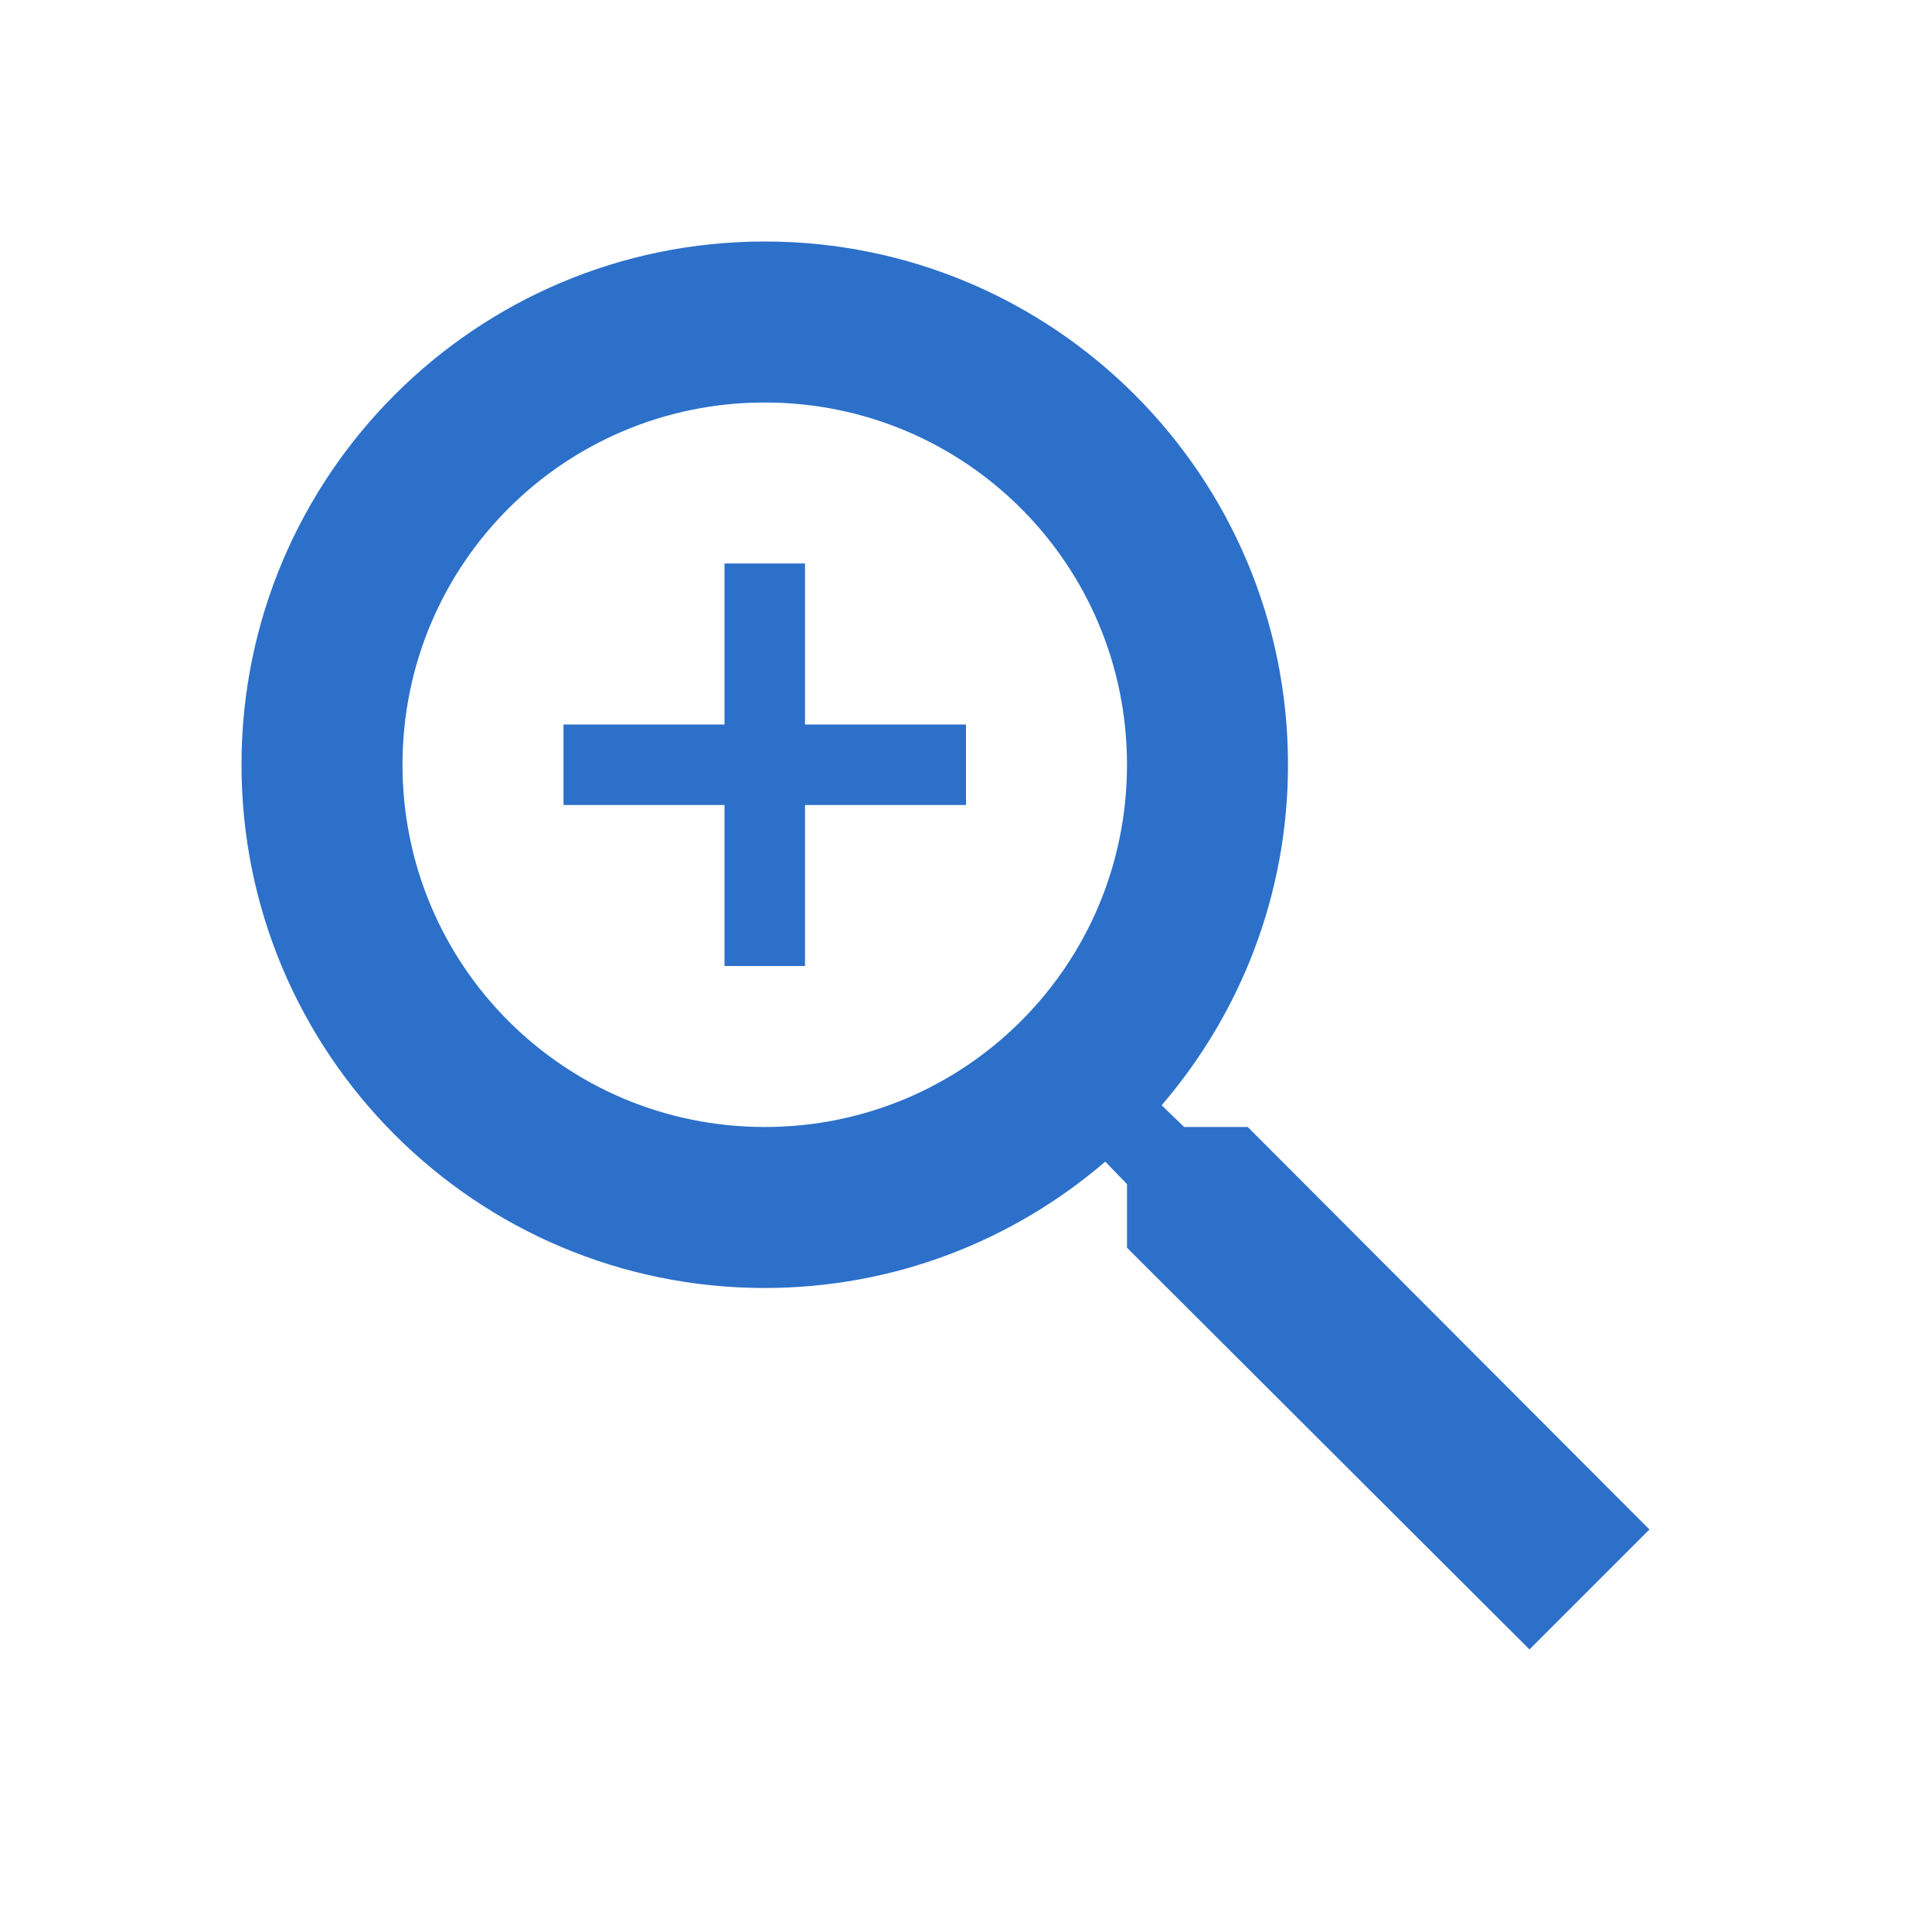
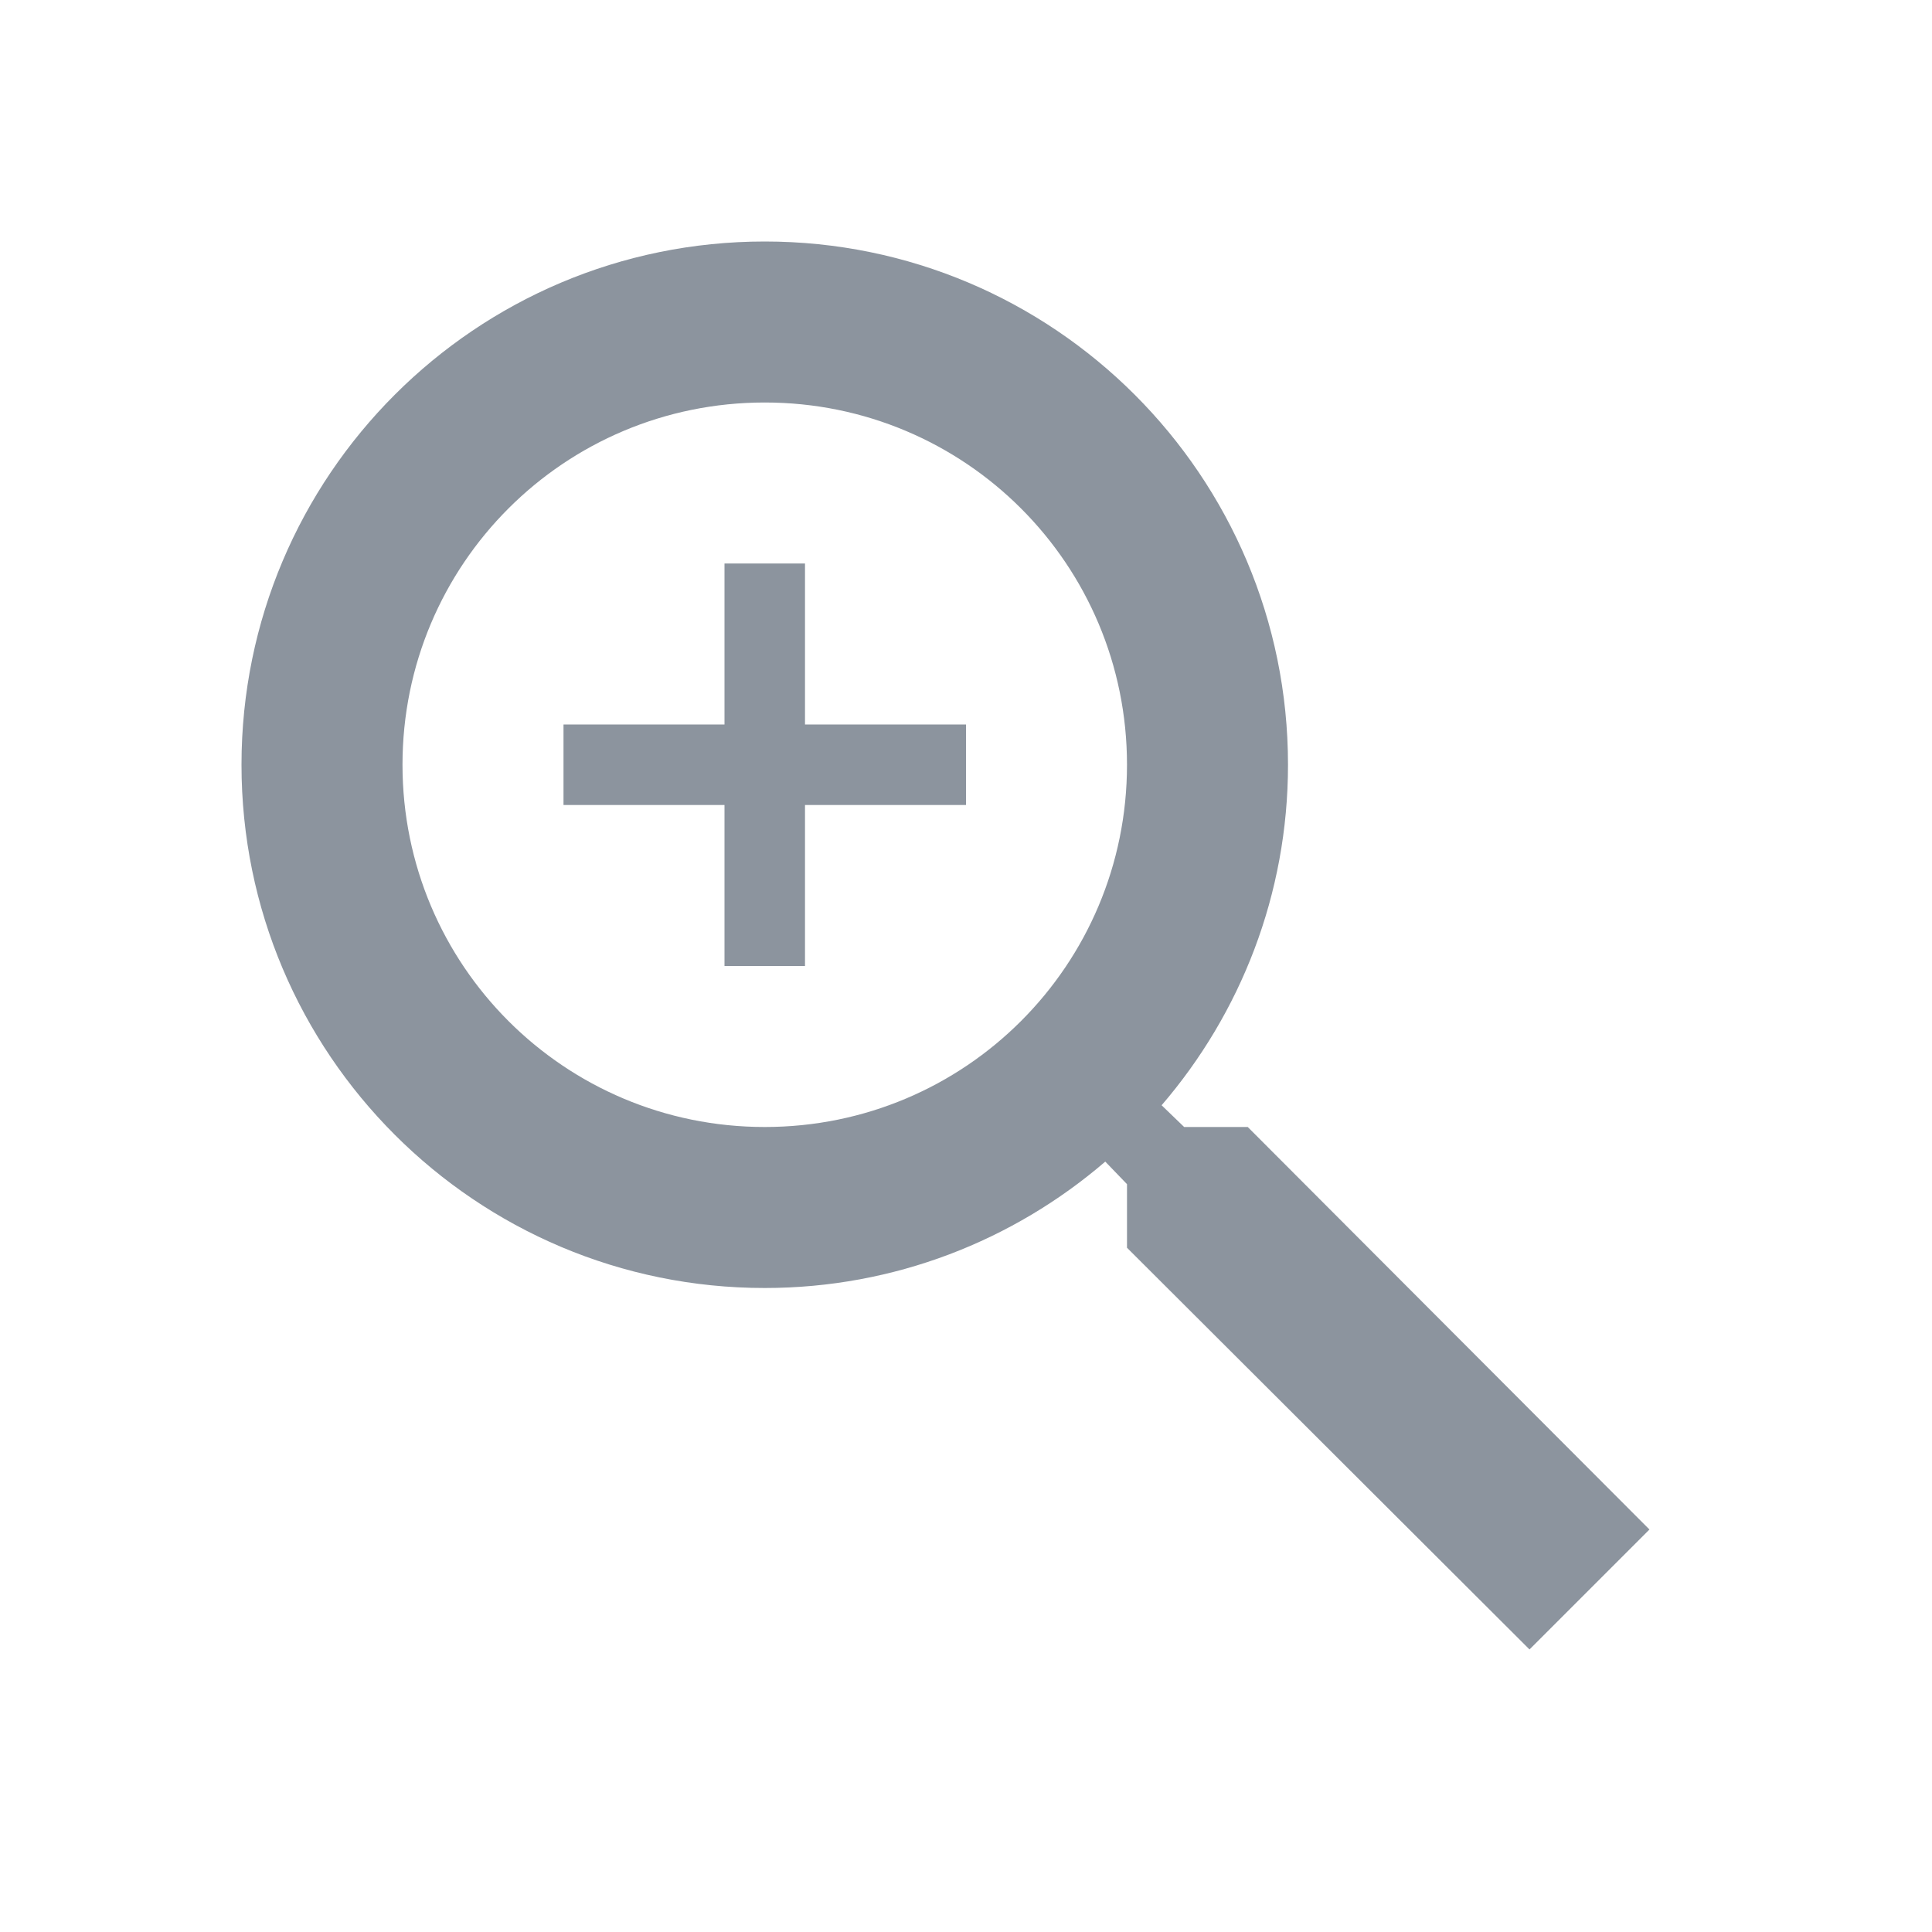
<svg xmlns="http://www.w3.org/2000/svg" width="24" height="24" viewBox="0 0 24 24">
-   <path fill="#2C70C9" d="M15.5 14h-.79l-.28-.27C15.41 12.59 16 11.11 16 9.5 16 5.91 13.09 3 9.5 3S3 5.91 3 9.5 5.91 16 9.5 16c1.61 0 3.09-.59 4.23-1.57l.27.28v.79l5 4.99L20.49 19l-4.99-5zm-6 0C7.01 14 5 11.99 5 9.5S7.01 5 9.5 5 14 7.01 14 9.5 11.99 14 9.5 14z" />
+   <path fill="#8c949e" d="M15.5 14h-.79l-.28-.27C15.41 12.59 16 11.11 16 9.5 16 5.91 13.09 3 9.5 3S3 5.91 3 9.5 5.91 16 9.5 16c1.61 0 3.09-.59 4.23-1.57l.27.28v.79l5 4.99L20.49 19l-4.99-5zm-6 0C7.01 14 5 11.99 5 9.5S7.01 5 9.5 5 14 7.01 14 9.5 11.99 14 9.5 14z" />
  <path fill="none" d="M0 0h24v24H0V0z" />
-   <path fill="#2C70C9" d="M12 10h-2v2H9v-2H7V9h2V7h1v2h2v1z" />
+   <path fill="#8c949e" d="M12 10h-2v2H9v-2H7V9h2V7h1v2h2v1z" />
</svg>
